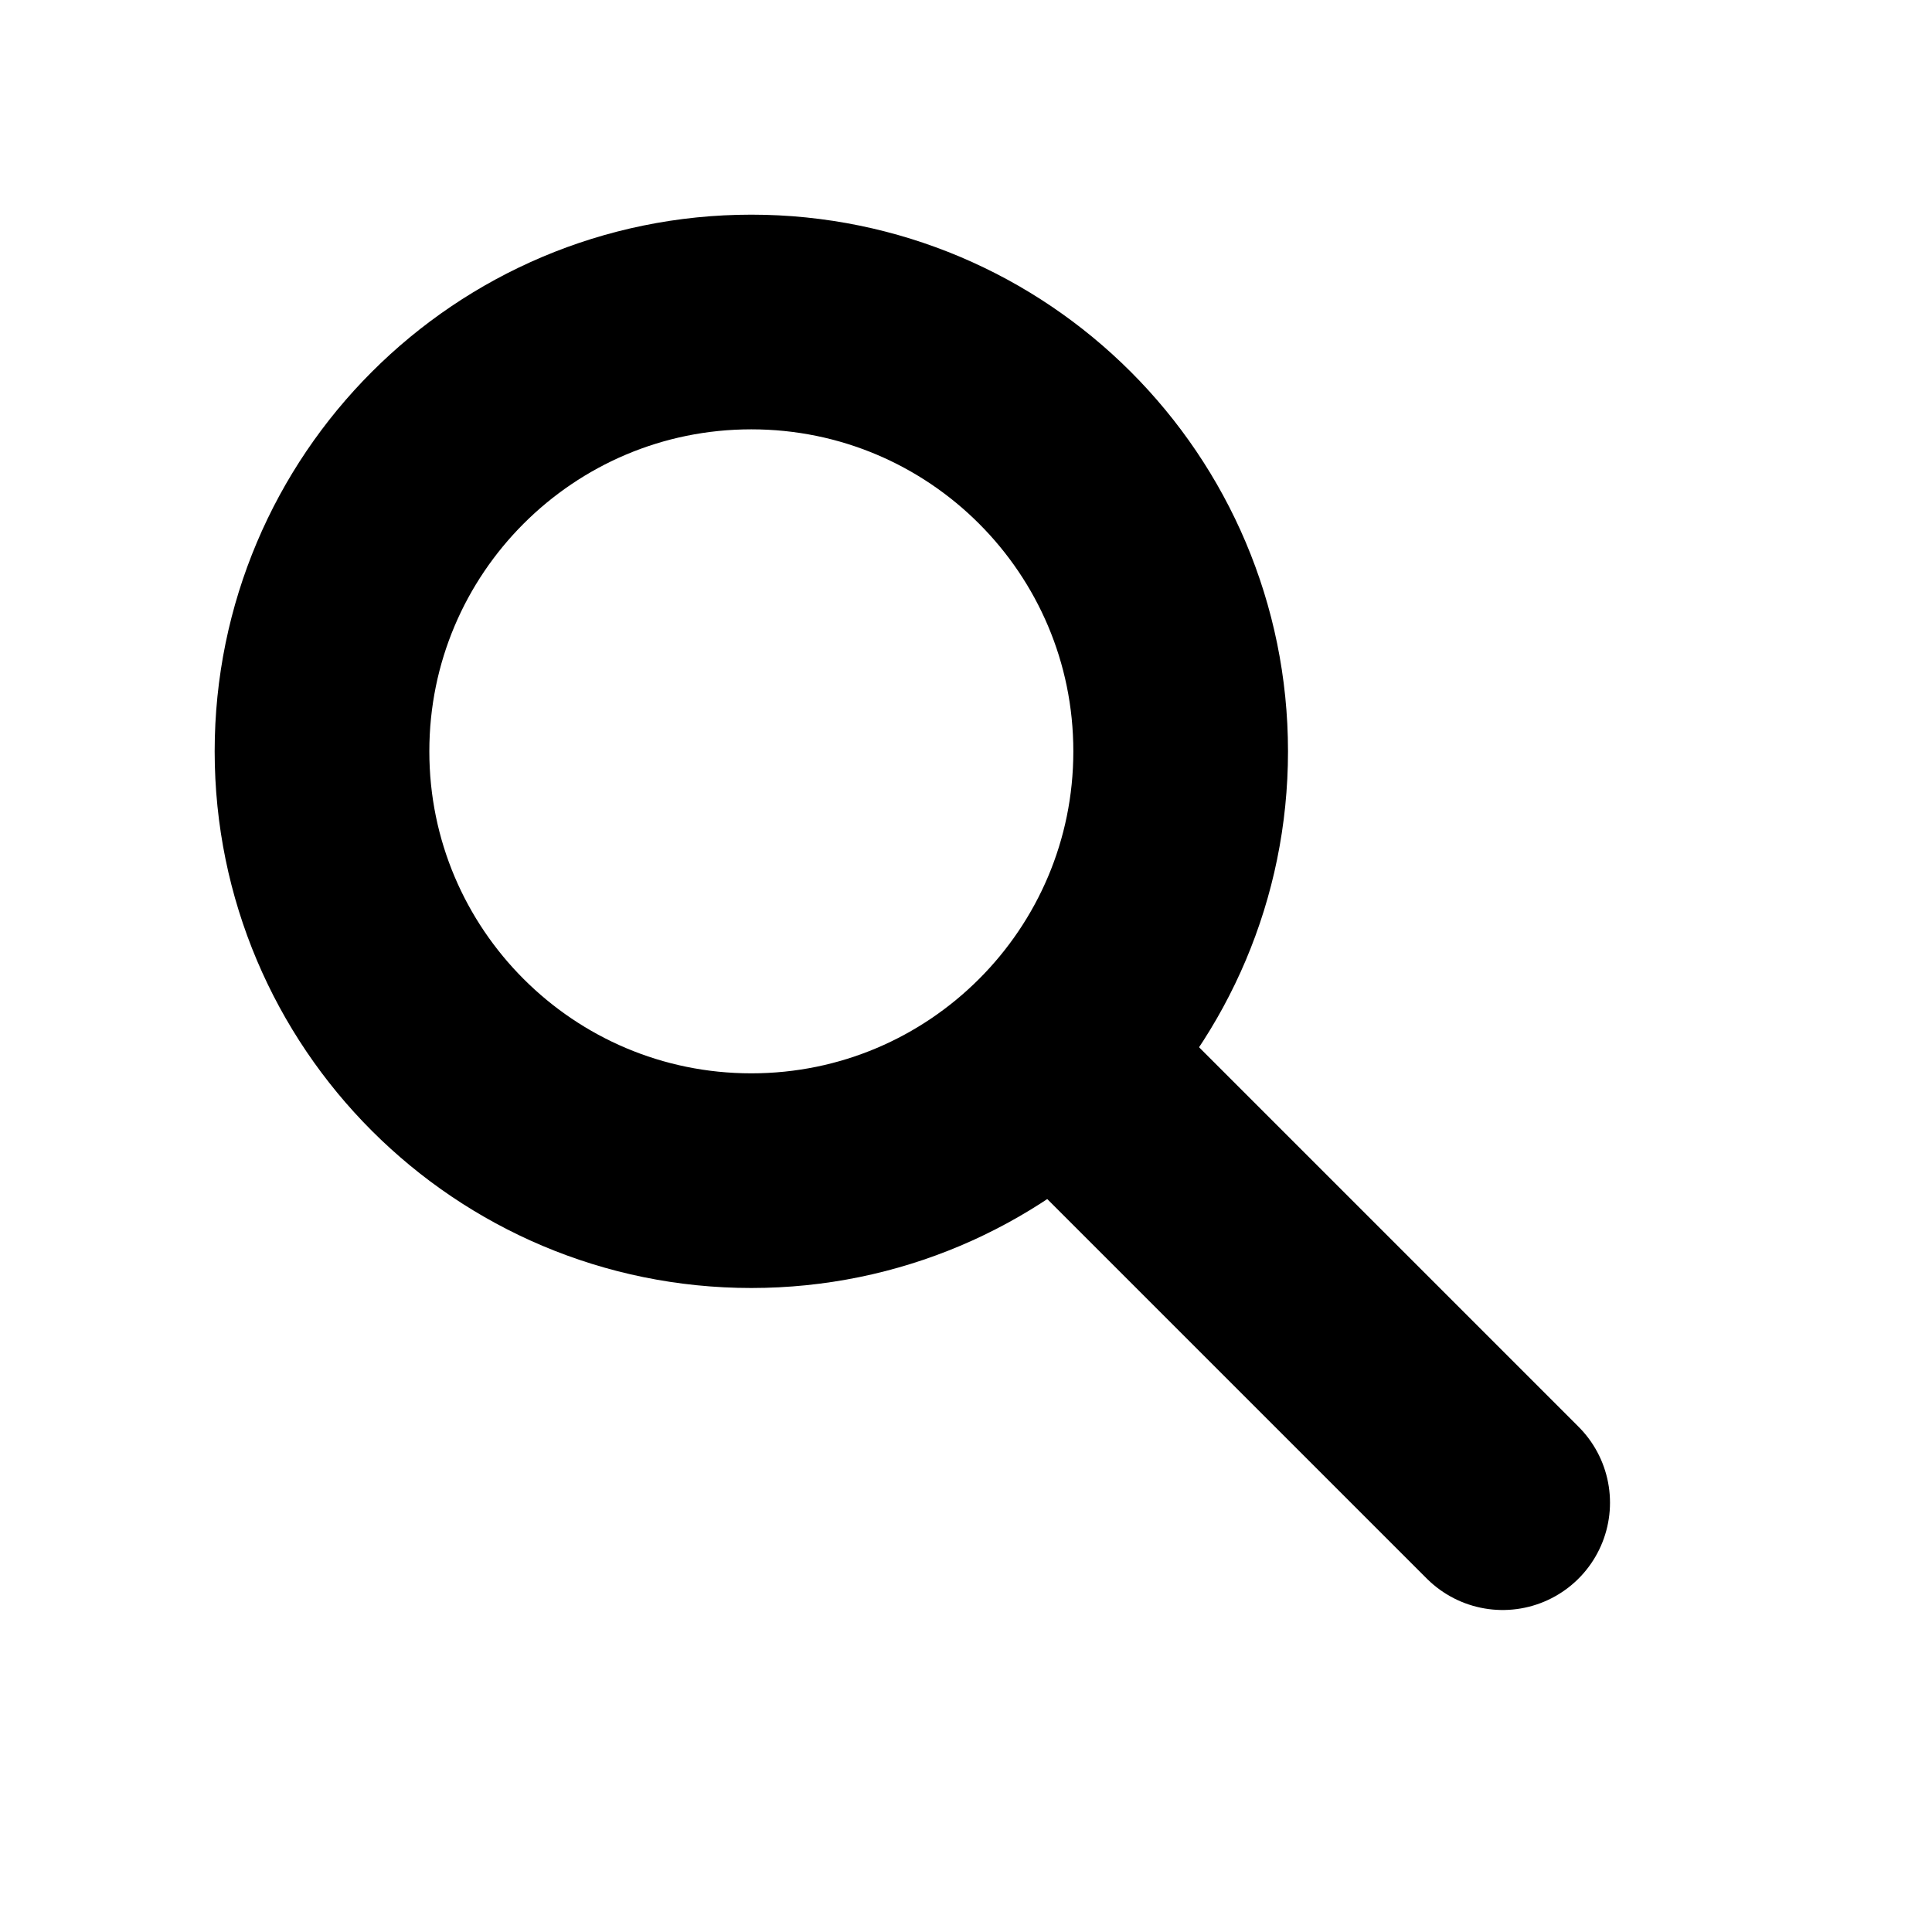
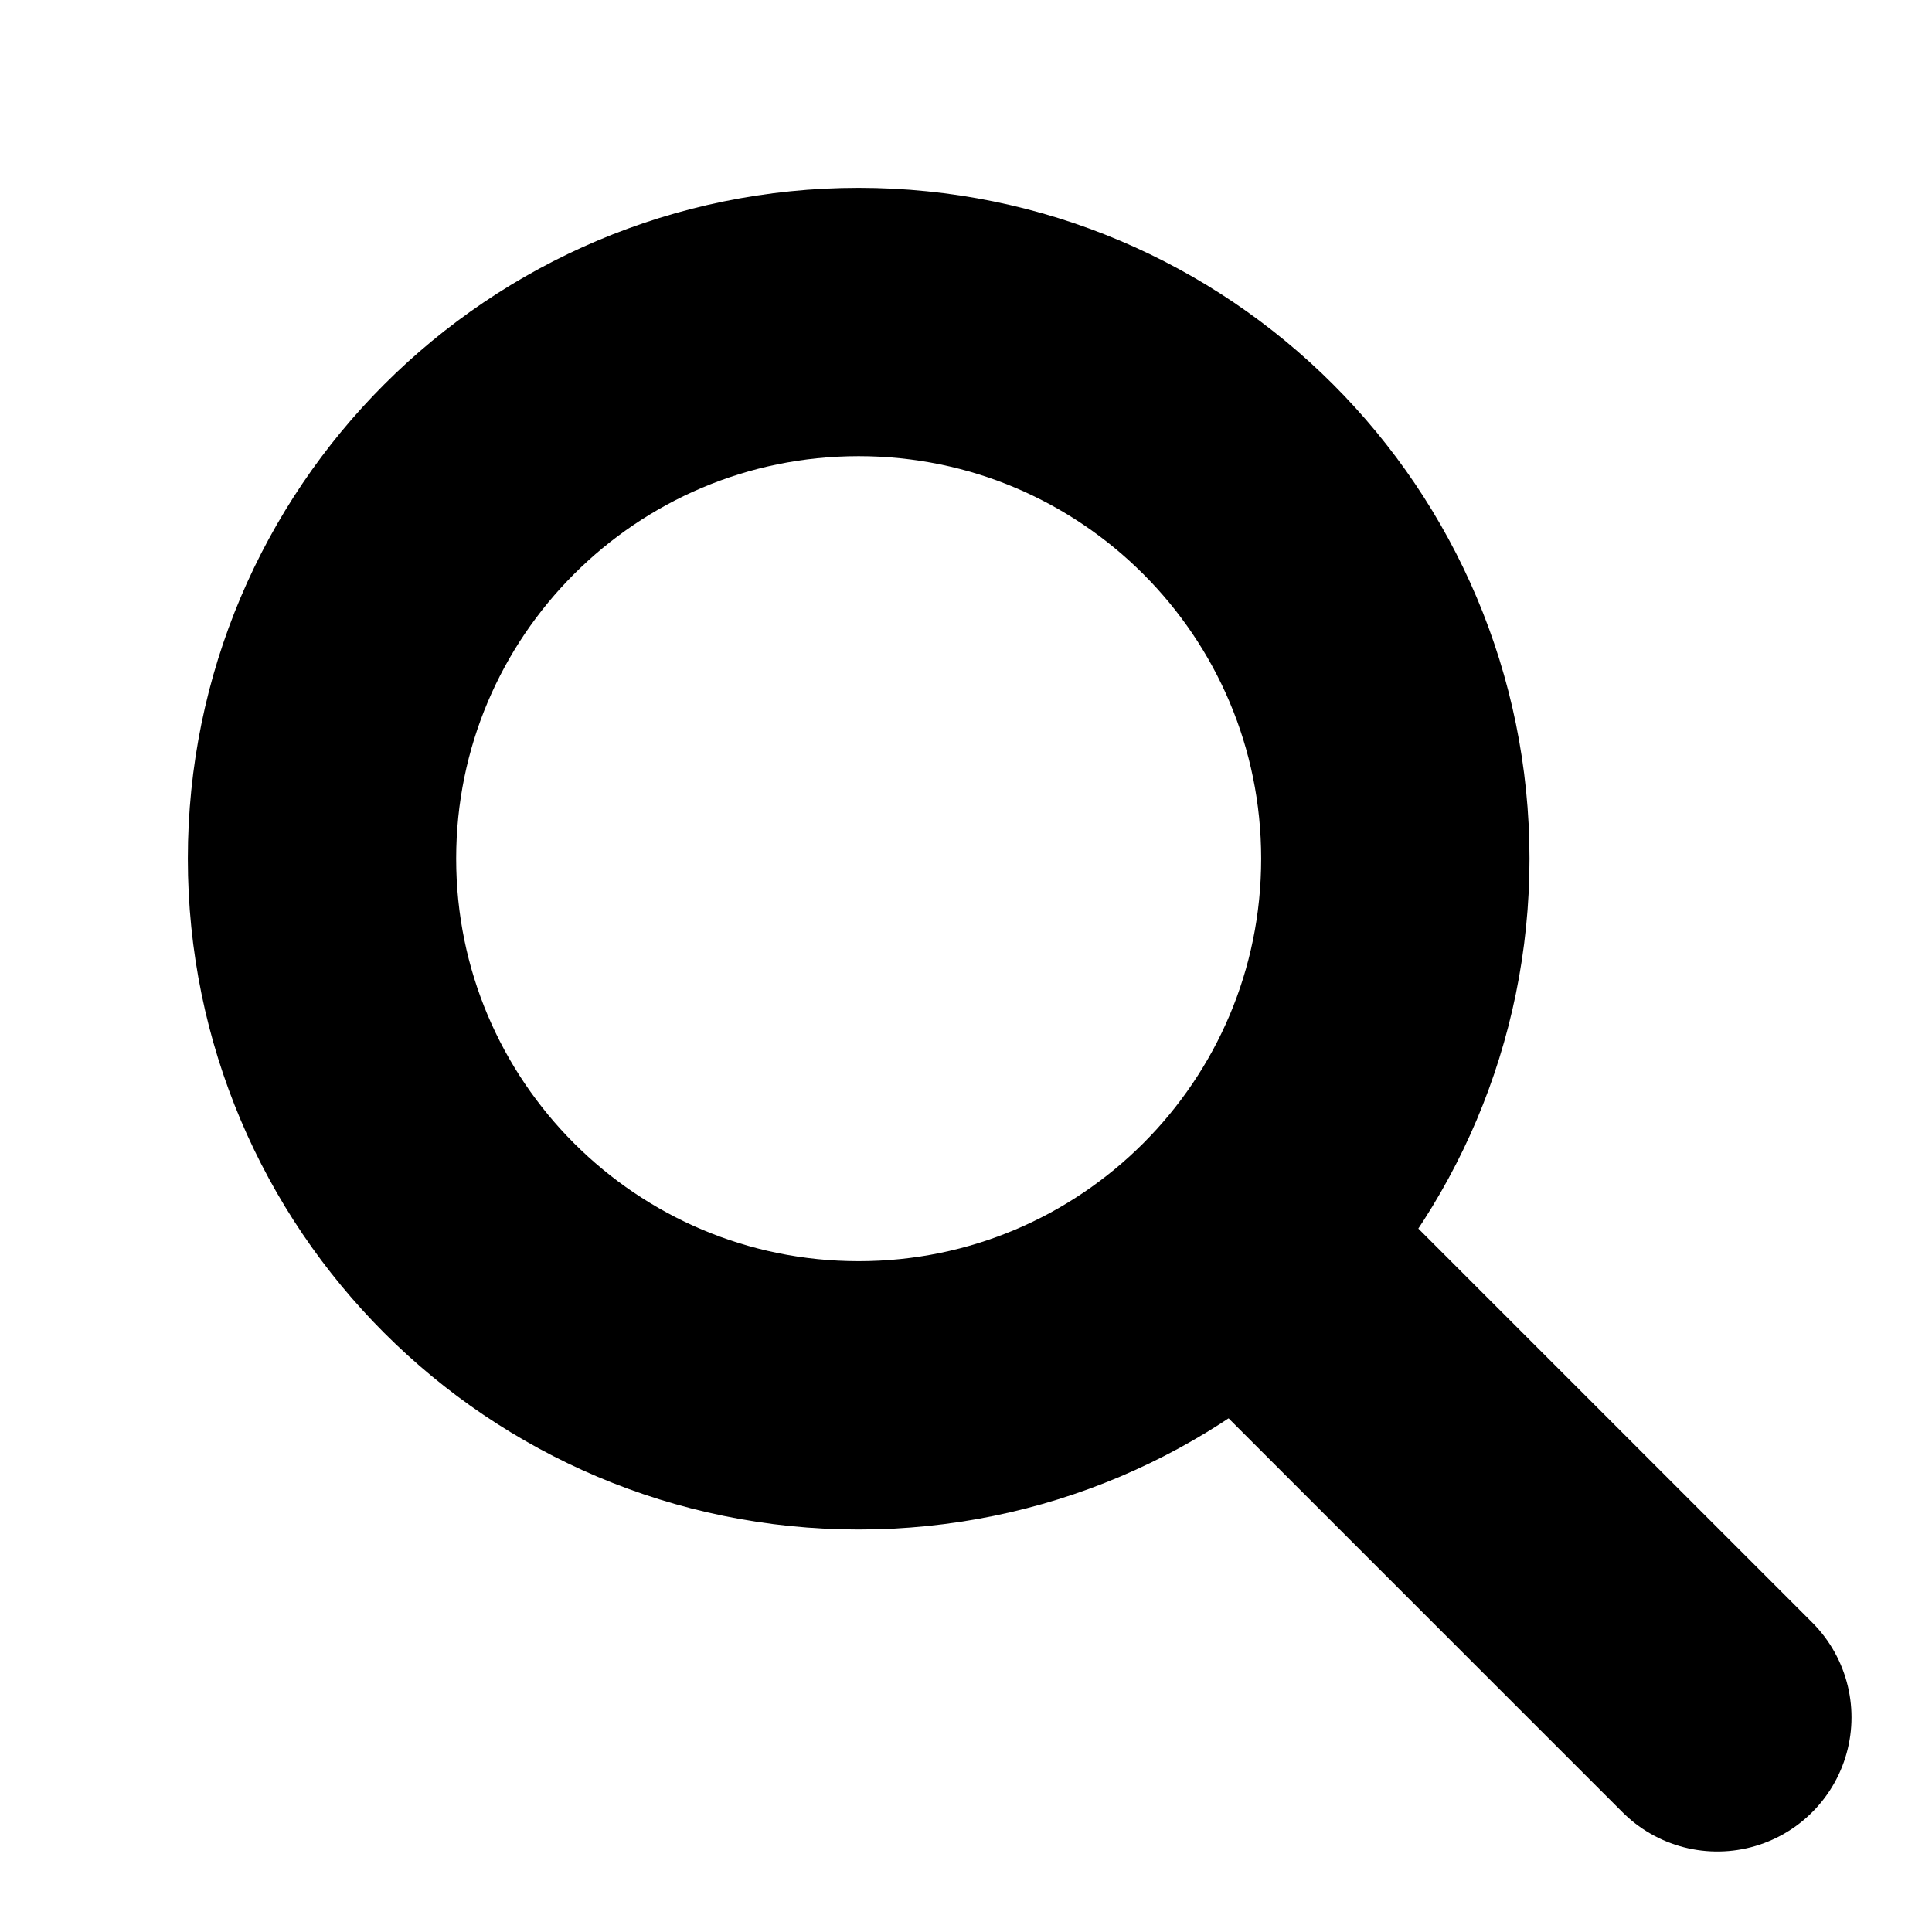
<svg xmlns="http://www.w3.org/2000/svg" width="18" height="18">
-   <circle cx="7" cy="7" r="4" stroke-width="2" style="stroke:#000000;fill:none;" />
-   <line x1="10" y1="10" x2="14" y2="14" stroke-linecap="round" style="stroke:currentColor" stroke-width="2" />
+   <circle cx="8" cy="8" r="5" stroke-width="2.5" style="stroke:#000000;fill:none;" />
+   <line x1="12" y1="12" x2="16" y2="16" stroke-linecap="round" style="stroke:currentColor" stroke-width="2.5" />
</svg>
